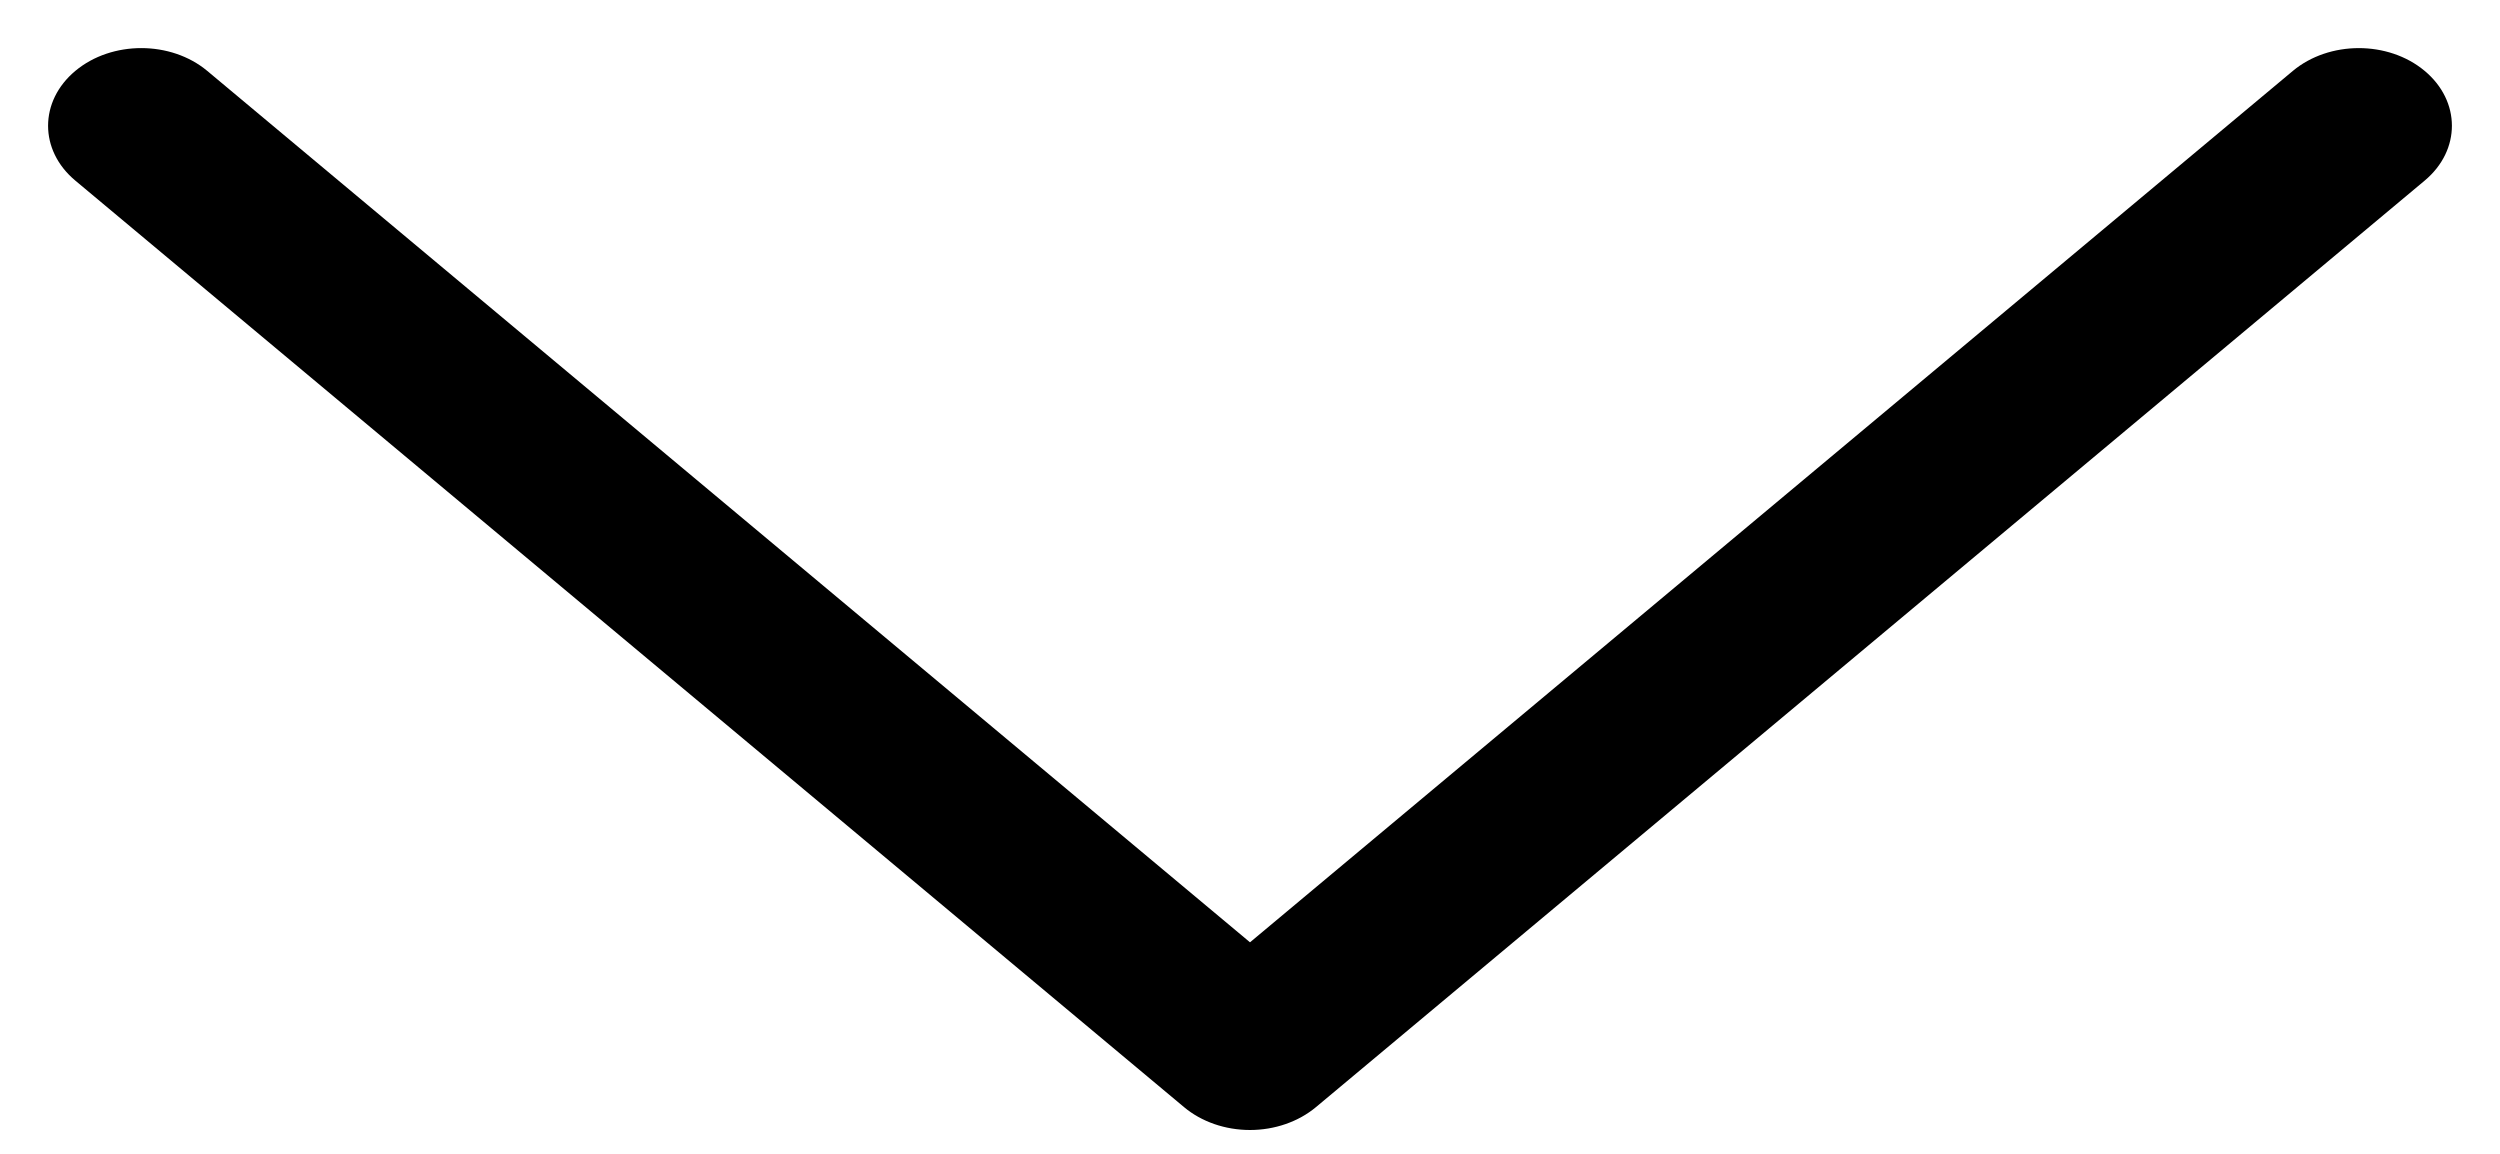
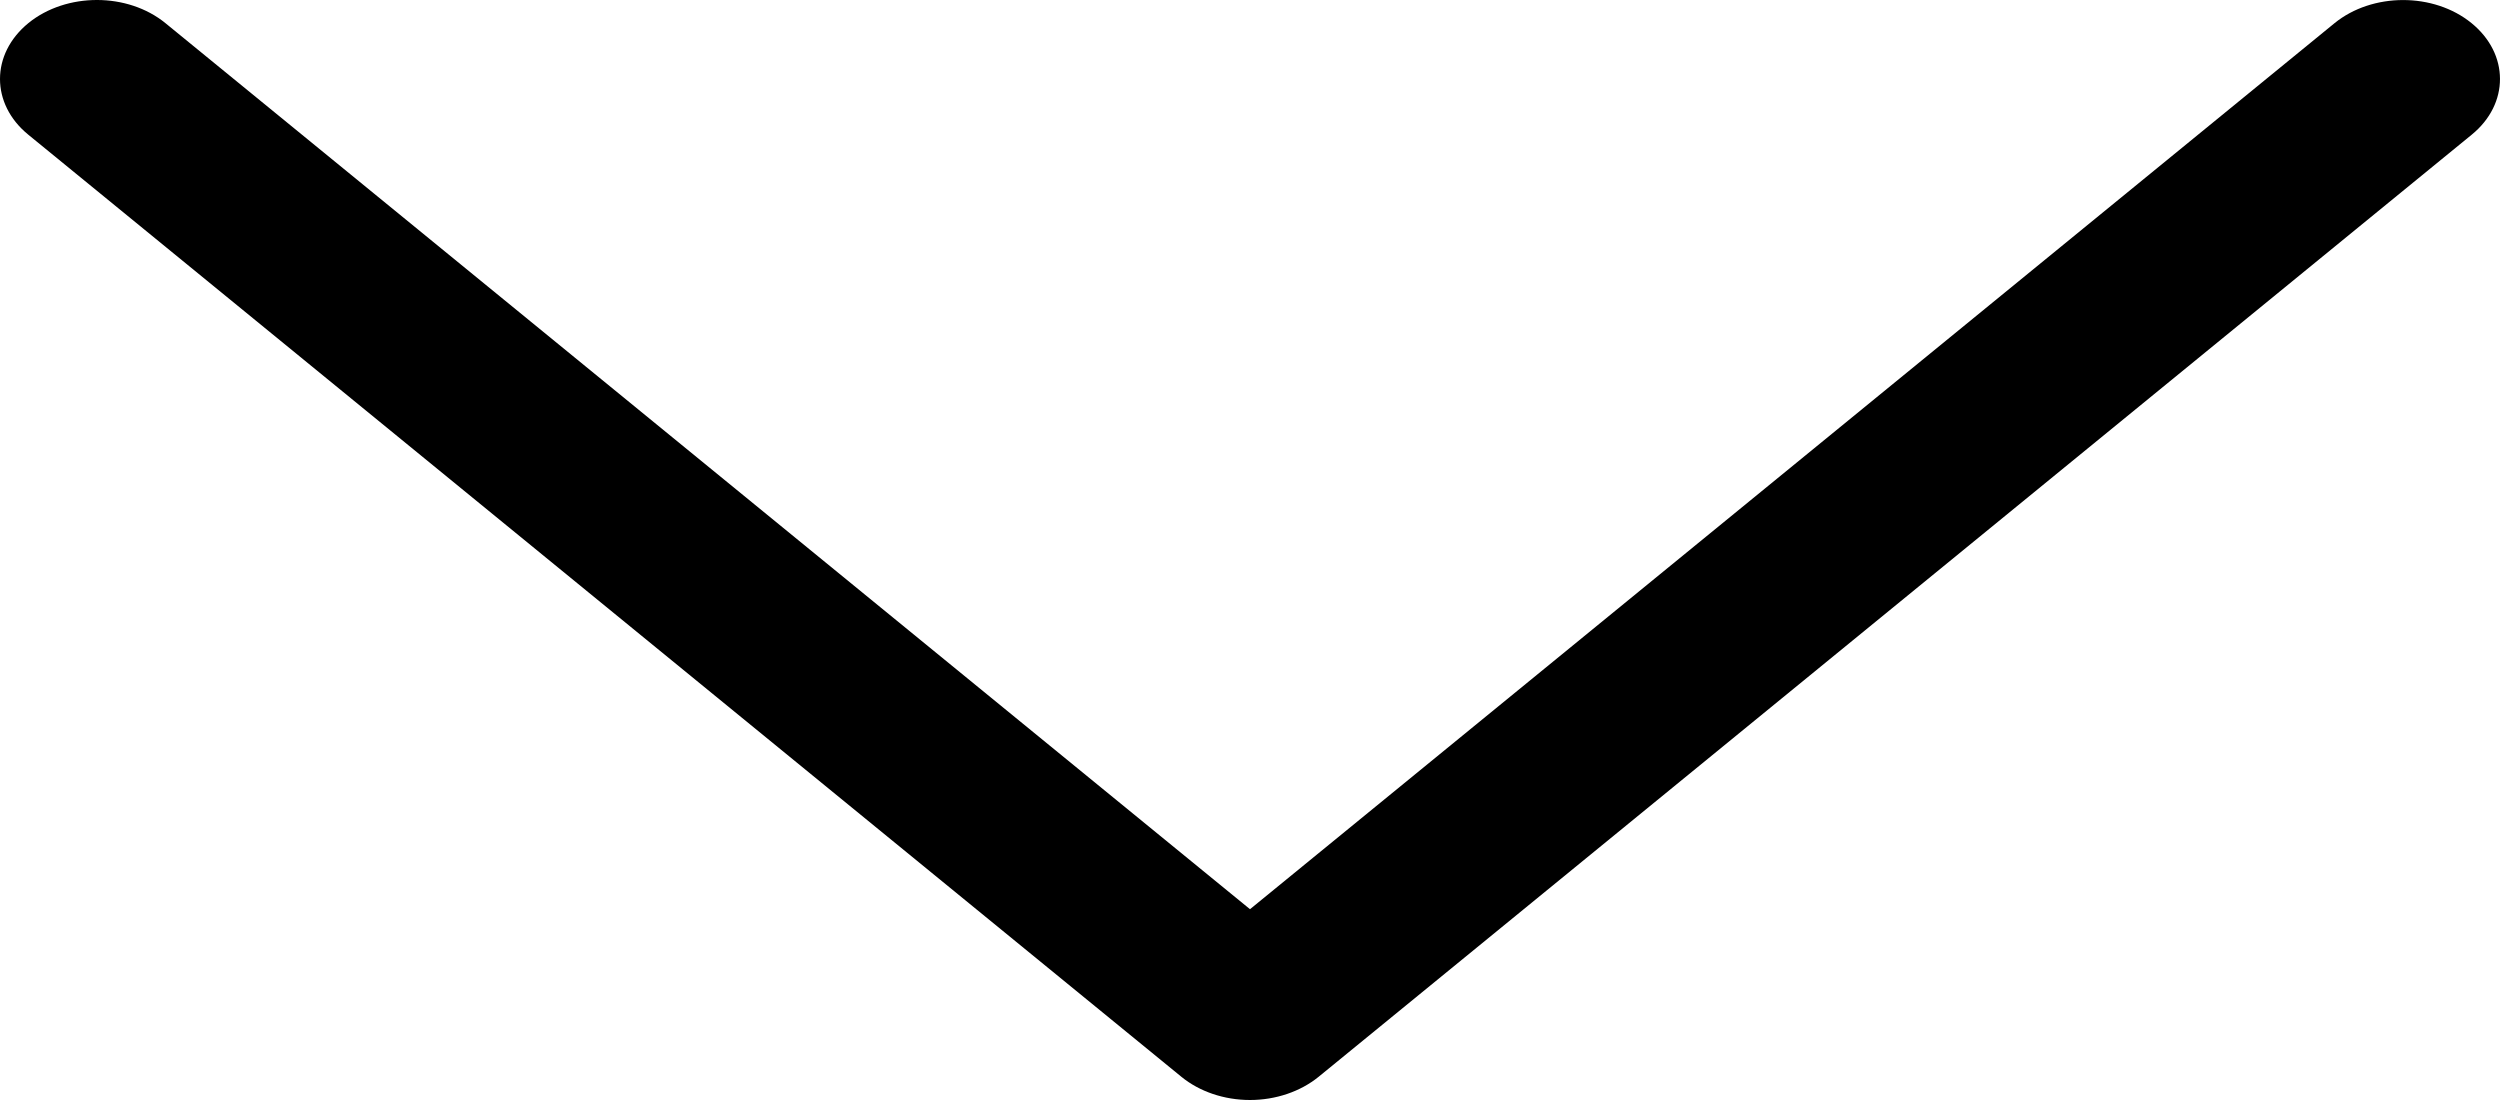
- <svg xmlns="http://www.w3.org/2000/svg" width="26" height="12" viewBox="0 0 26 12" fill="none">
-   <path d="M13.686 11.514L25.217 1.878C25.595 1.562 25.594 1.051 25.215 0.736C24.837 0.421 24.223 0.422 23.845 0.738L13 9.8L2.155 0.737C1.777 0.422 1.164 0.421 0.785 0.736C0.595 0.894 0.5 1.101 0.5 1.308C0.5 1.514 0.594 1.72 0.783 1.878L12.314 11.514C12.495 11.666 12.742 11.752 13 11.752C13.257 11.752 13.504 11.666 13.686 11.514Z" fill="black" />
+ <svg xmlns="http://www.w3.org/2000/svg" width="25" height="11" viewBox="0 0 25 11" fill="none">
+   <path d="M13.186 10.768L24.717 1.347C25.095 1.039 25.094 0.539 24.715 0.231C24.337 -0.077 23.723 -0.076 23.345 0.232L12.5 9.092L1.655 0.232C1.277 -0.077 0.664 -0.077 0.285 0.23C0.095 0.385 0 0.587 0 0.79C0 0.991 0.094 1.193 0.283 1.347L11.814 10.768C11.995 10.916 12.242 11 12.5 11C12.757 11 13.004 10.916 13.186 10.768Z" fill="black" />
</svg>
